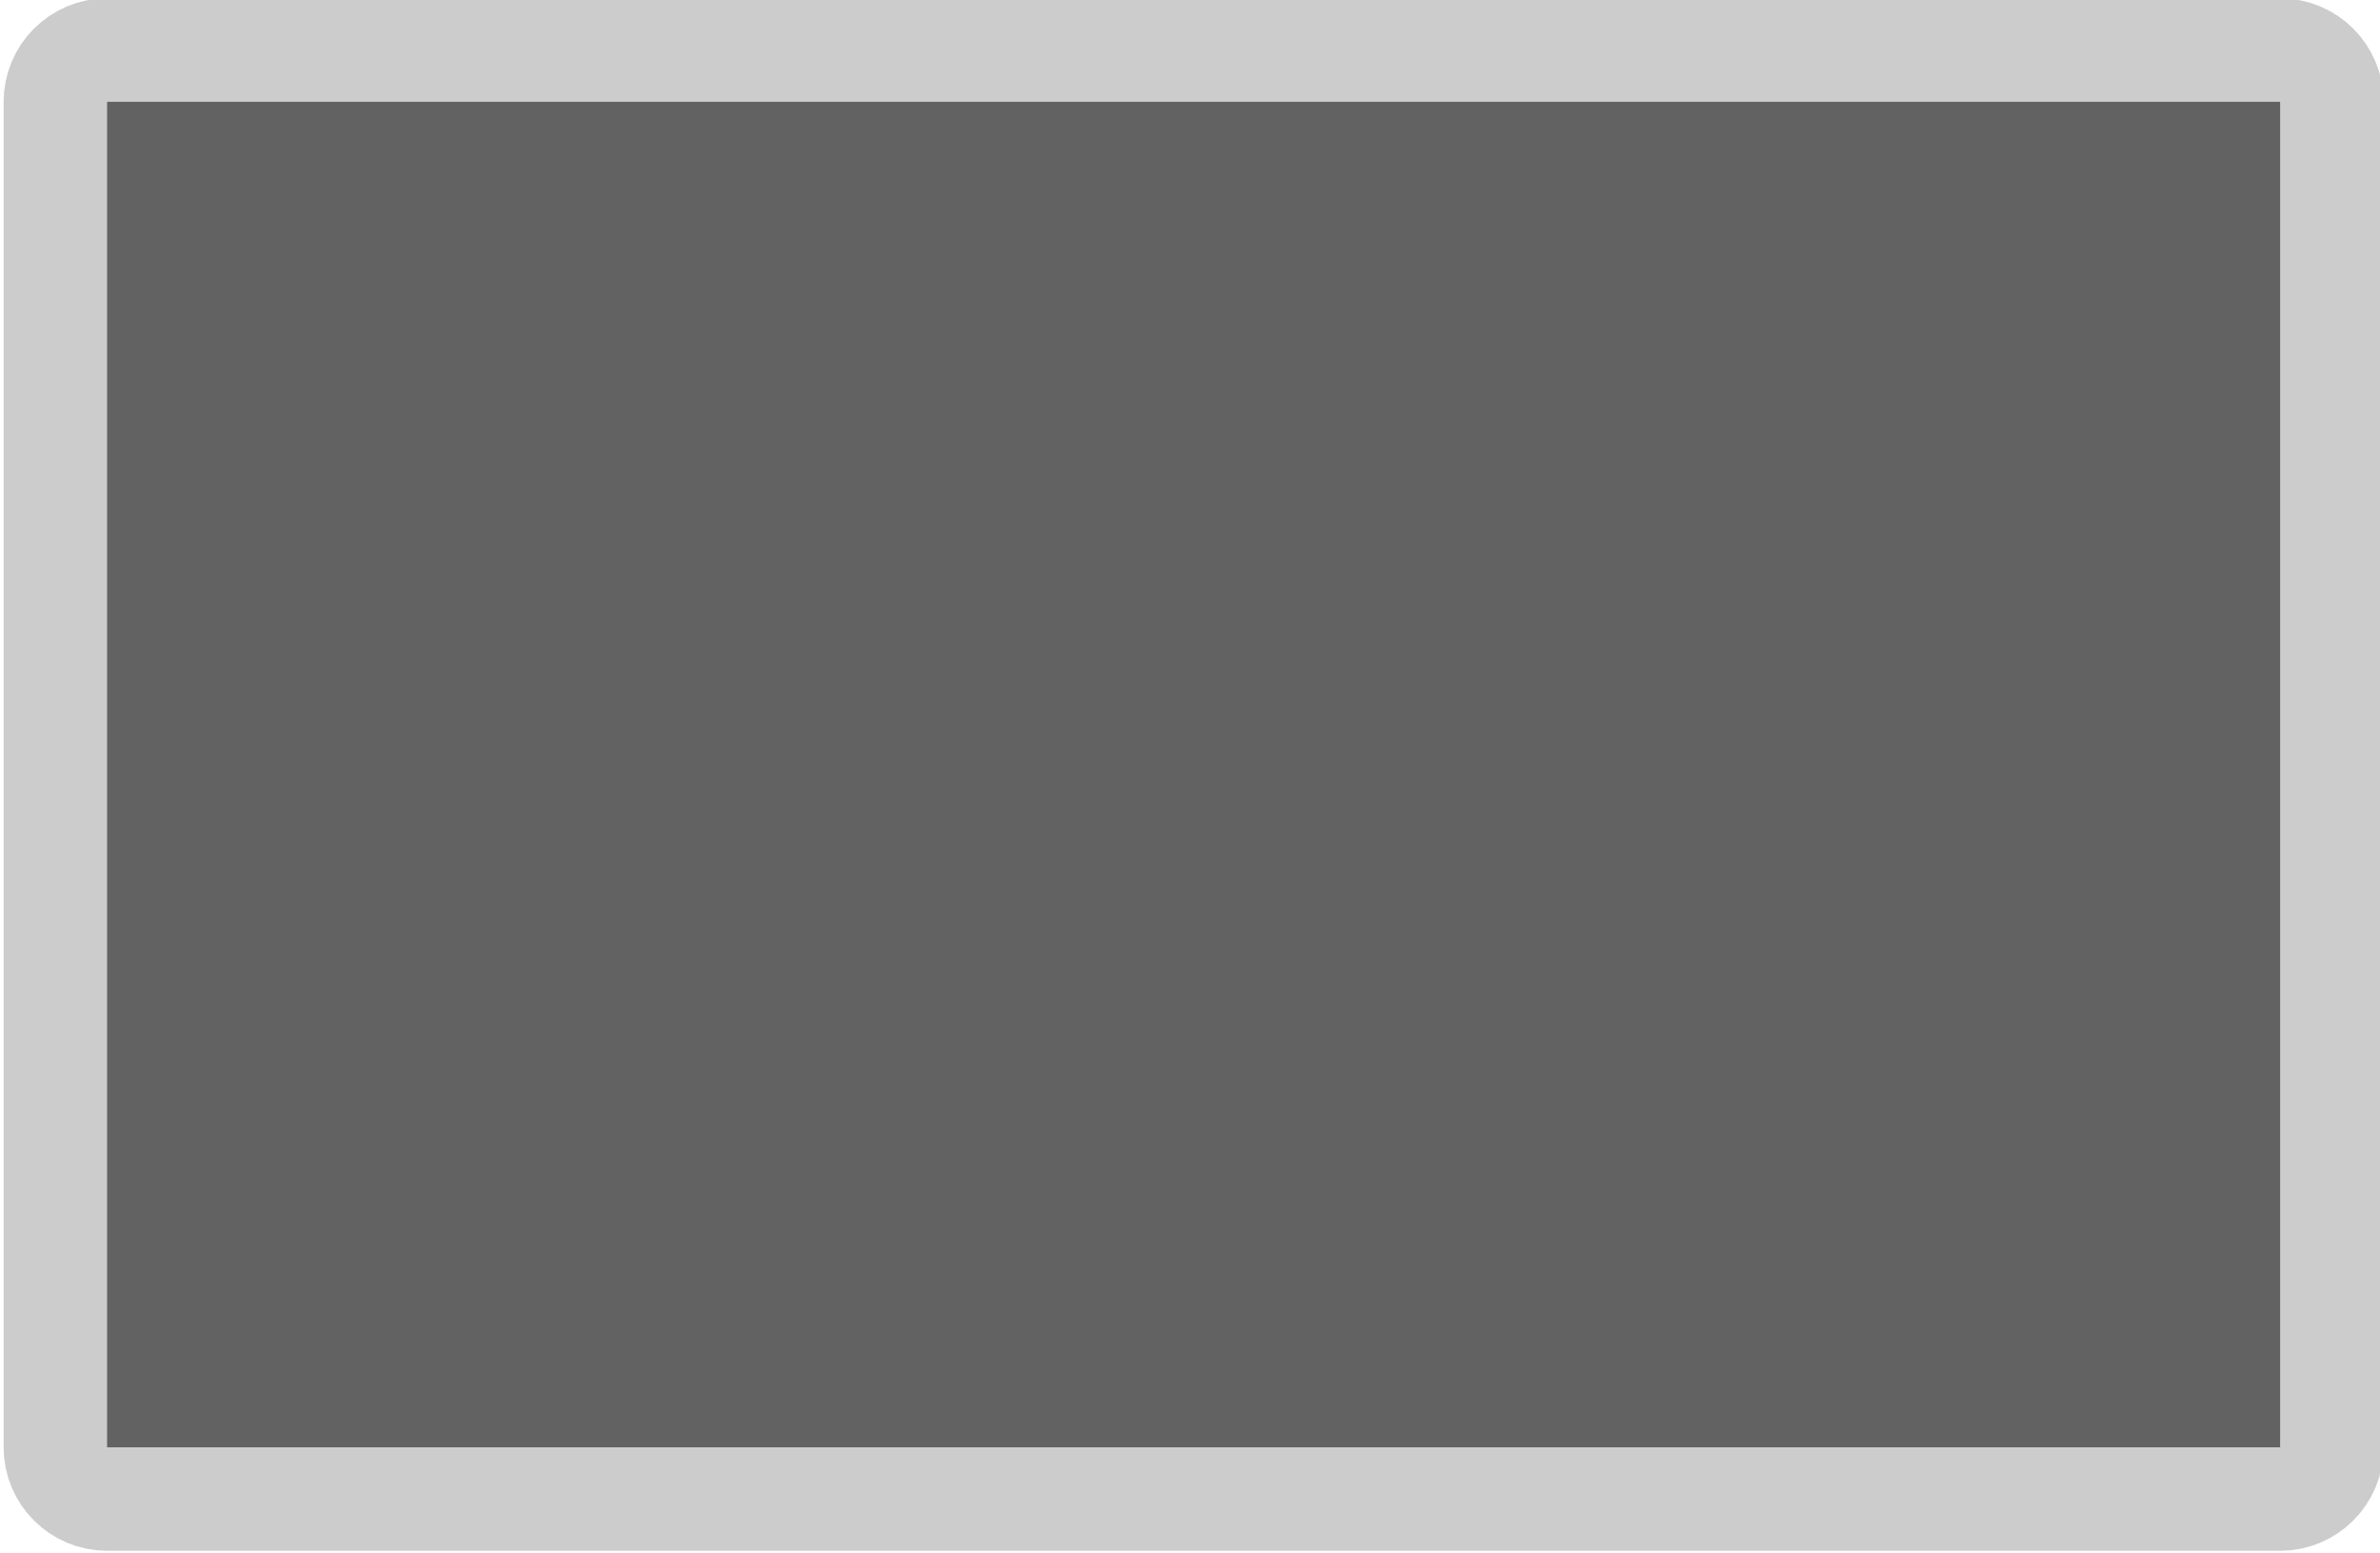
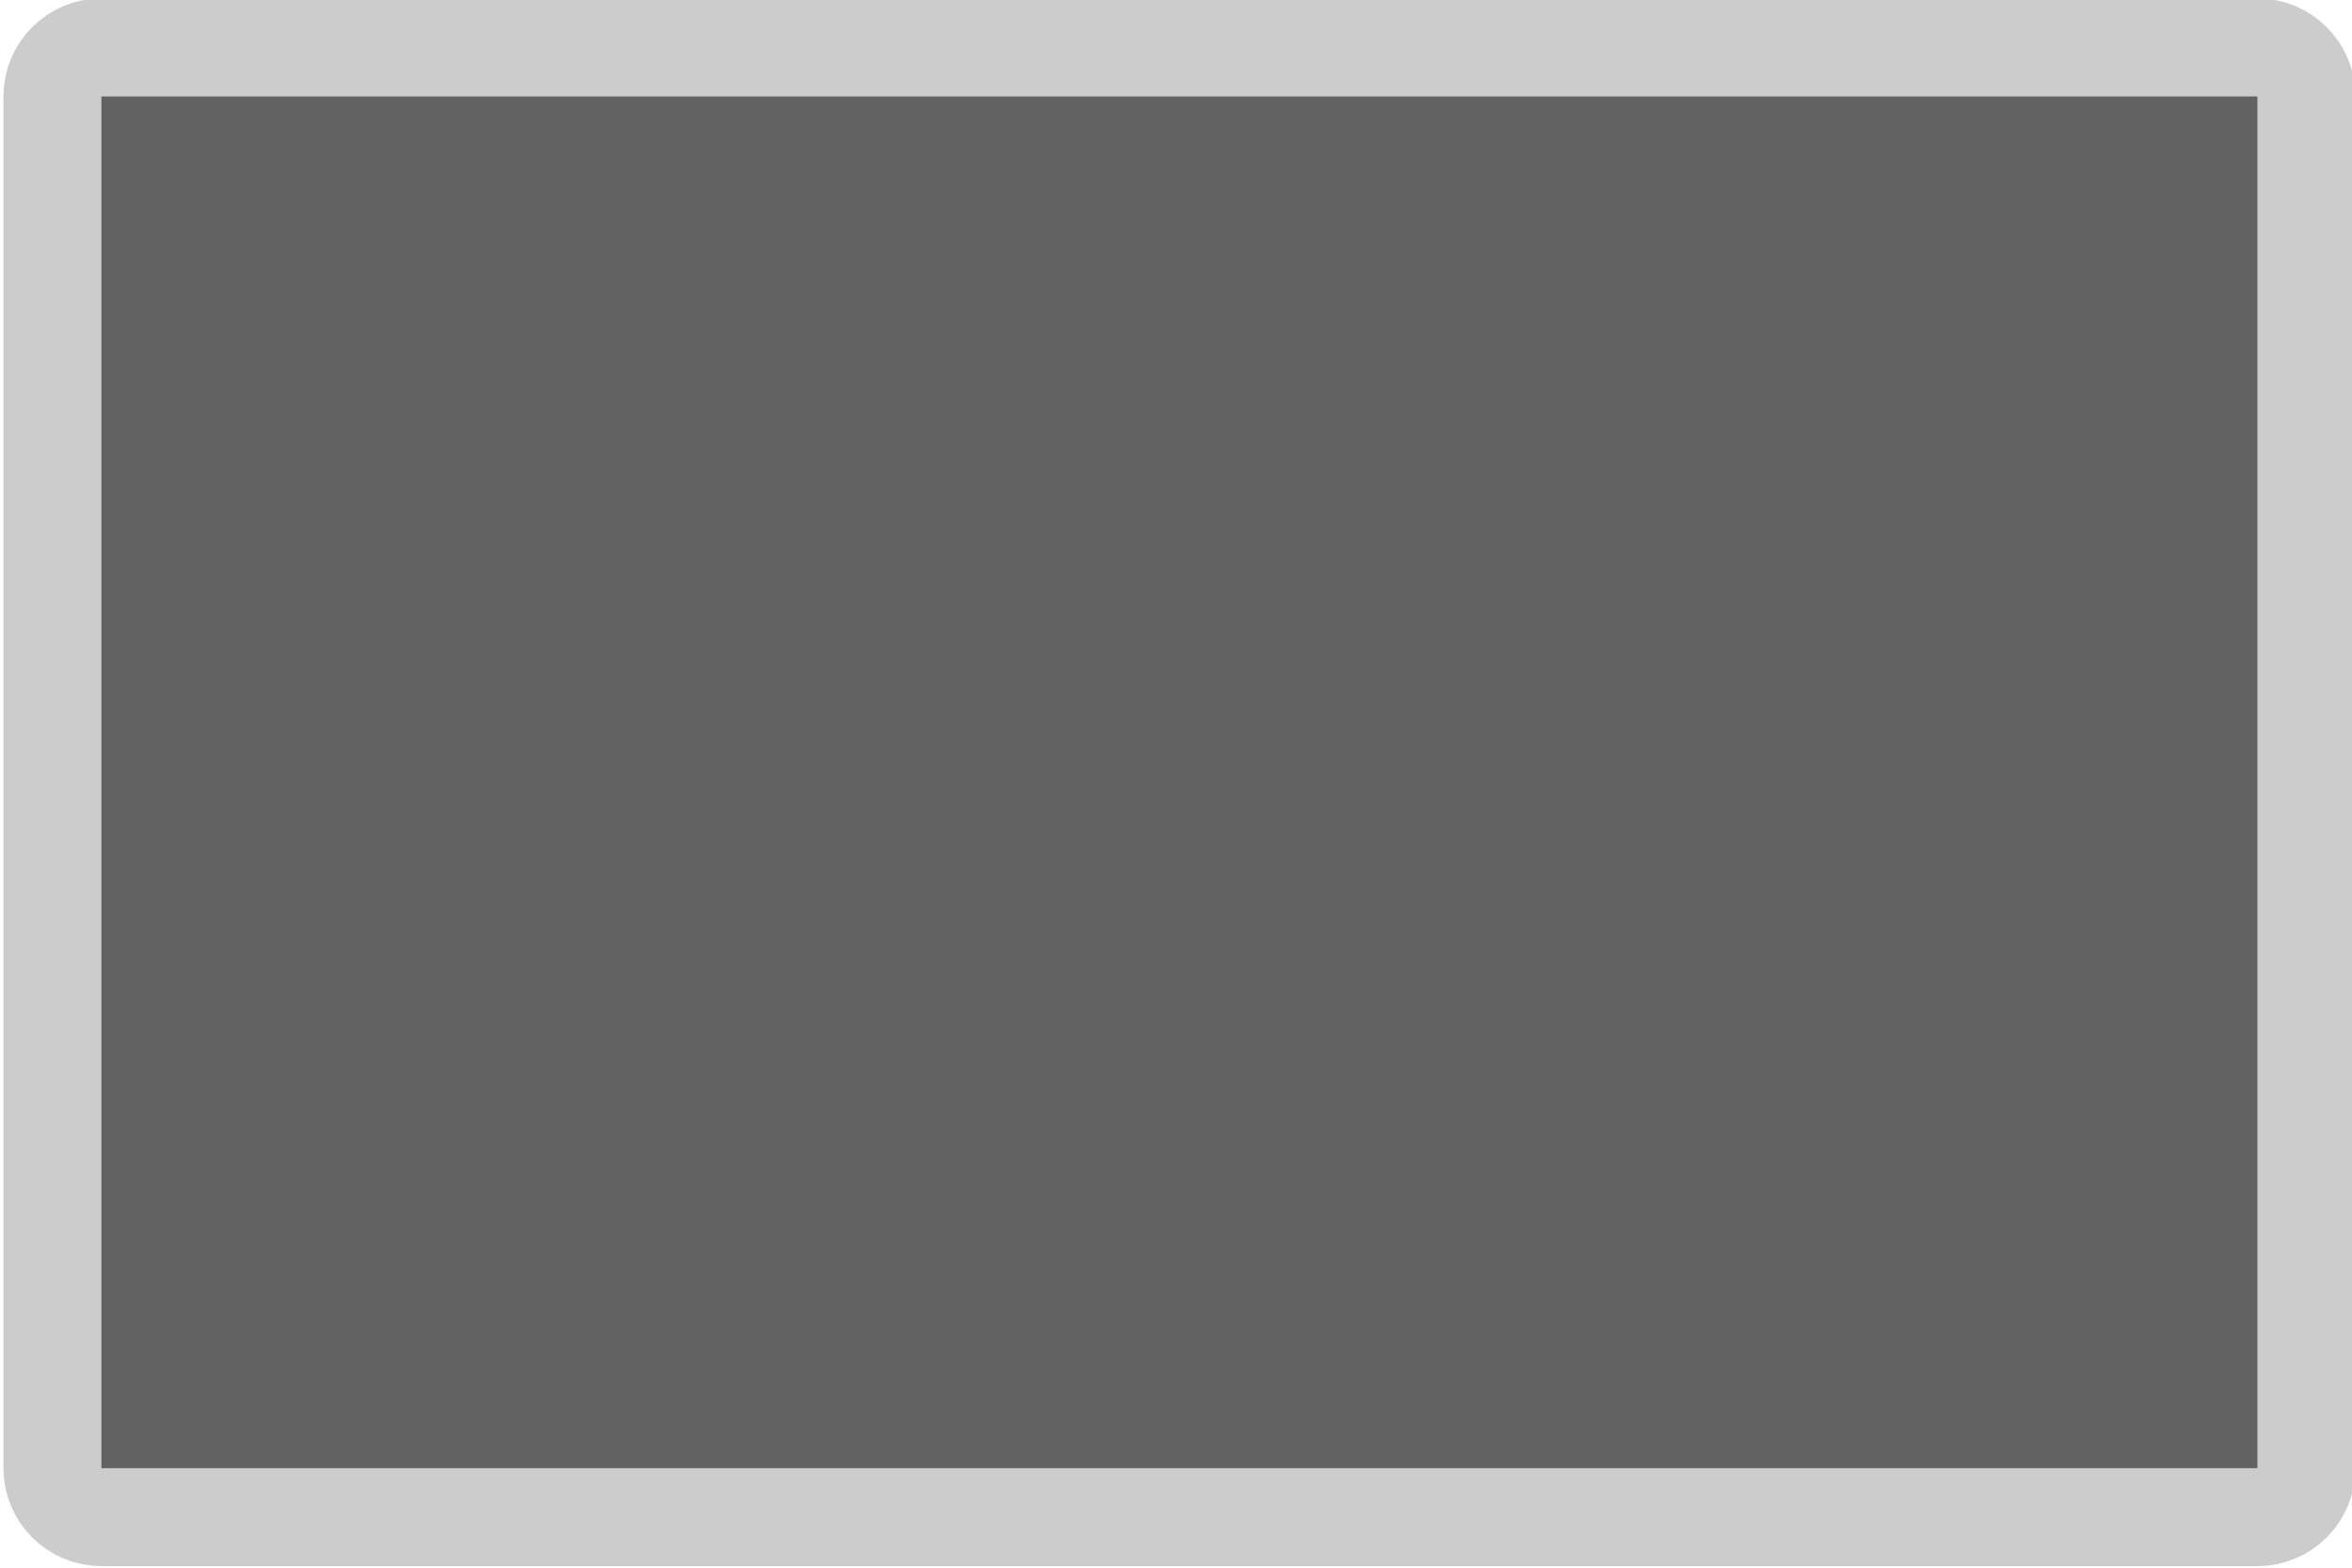
- <svg xmlns="http://www.w3.org/2000/svg" width="23" height="15" id="svg6446" version="1.1">
+ <svg xmlns="http://www.w3.org/2000/svg" width="24" height="16" id="svg6446" version="1.1">
  <defs id="defs6448">
    </defs>
  <g id="layer1" transform="translate(0,-17)">
-     <rect ry="0.5" rx="0.5" y="17.484" x="0.535" height="14" width="22" id="rect5304" style="fill:#626262;fill-opacity:1;stroke:#cccccc;stroke-width:1;stroke-linecap:round;stroke-linejoin:miter;stroke-miterlimit:4;stroke-opacity:1;stroke-dasharray:none;display:inline" />
+     <rect ry="0.5" rx="0.5" y="17.484" x="0.535" height="15" width="23" id="rect5304" style="fill:#626262;fill-opacity:1;stroke:#cccccc;stroke-width:1;stroke-linecap:round;stroke-linejoin:miter;stroke-miterlimit:4;stroke-opacity:1;stroke-dasharray:none;display:inline" />
  </g>
</svg>
